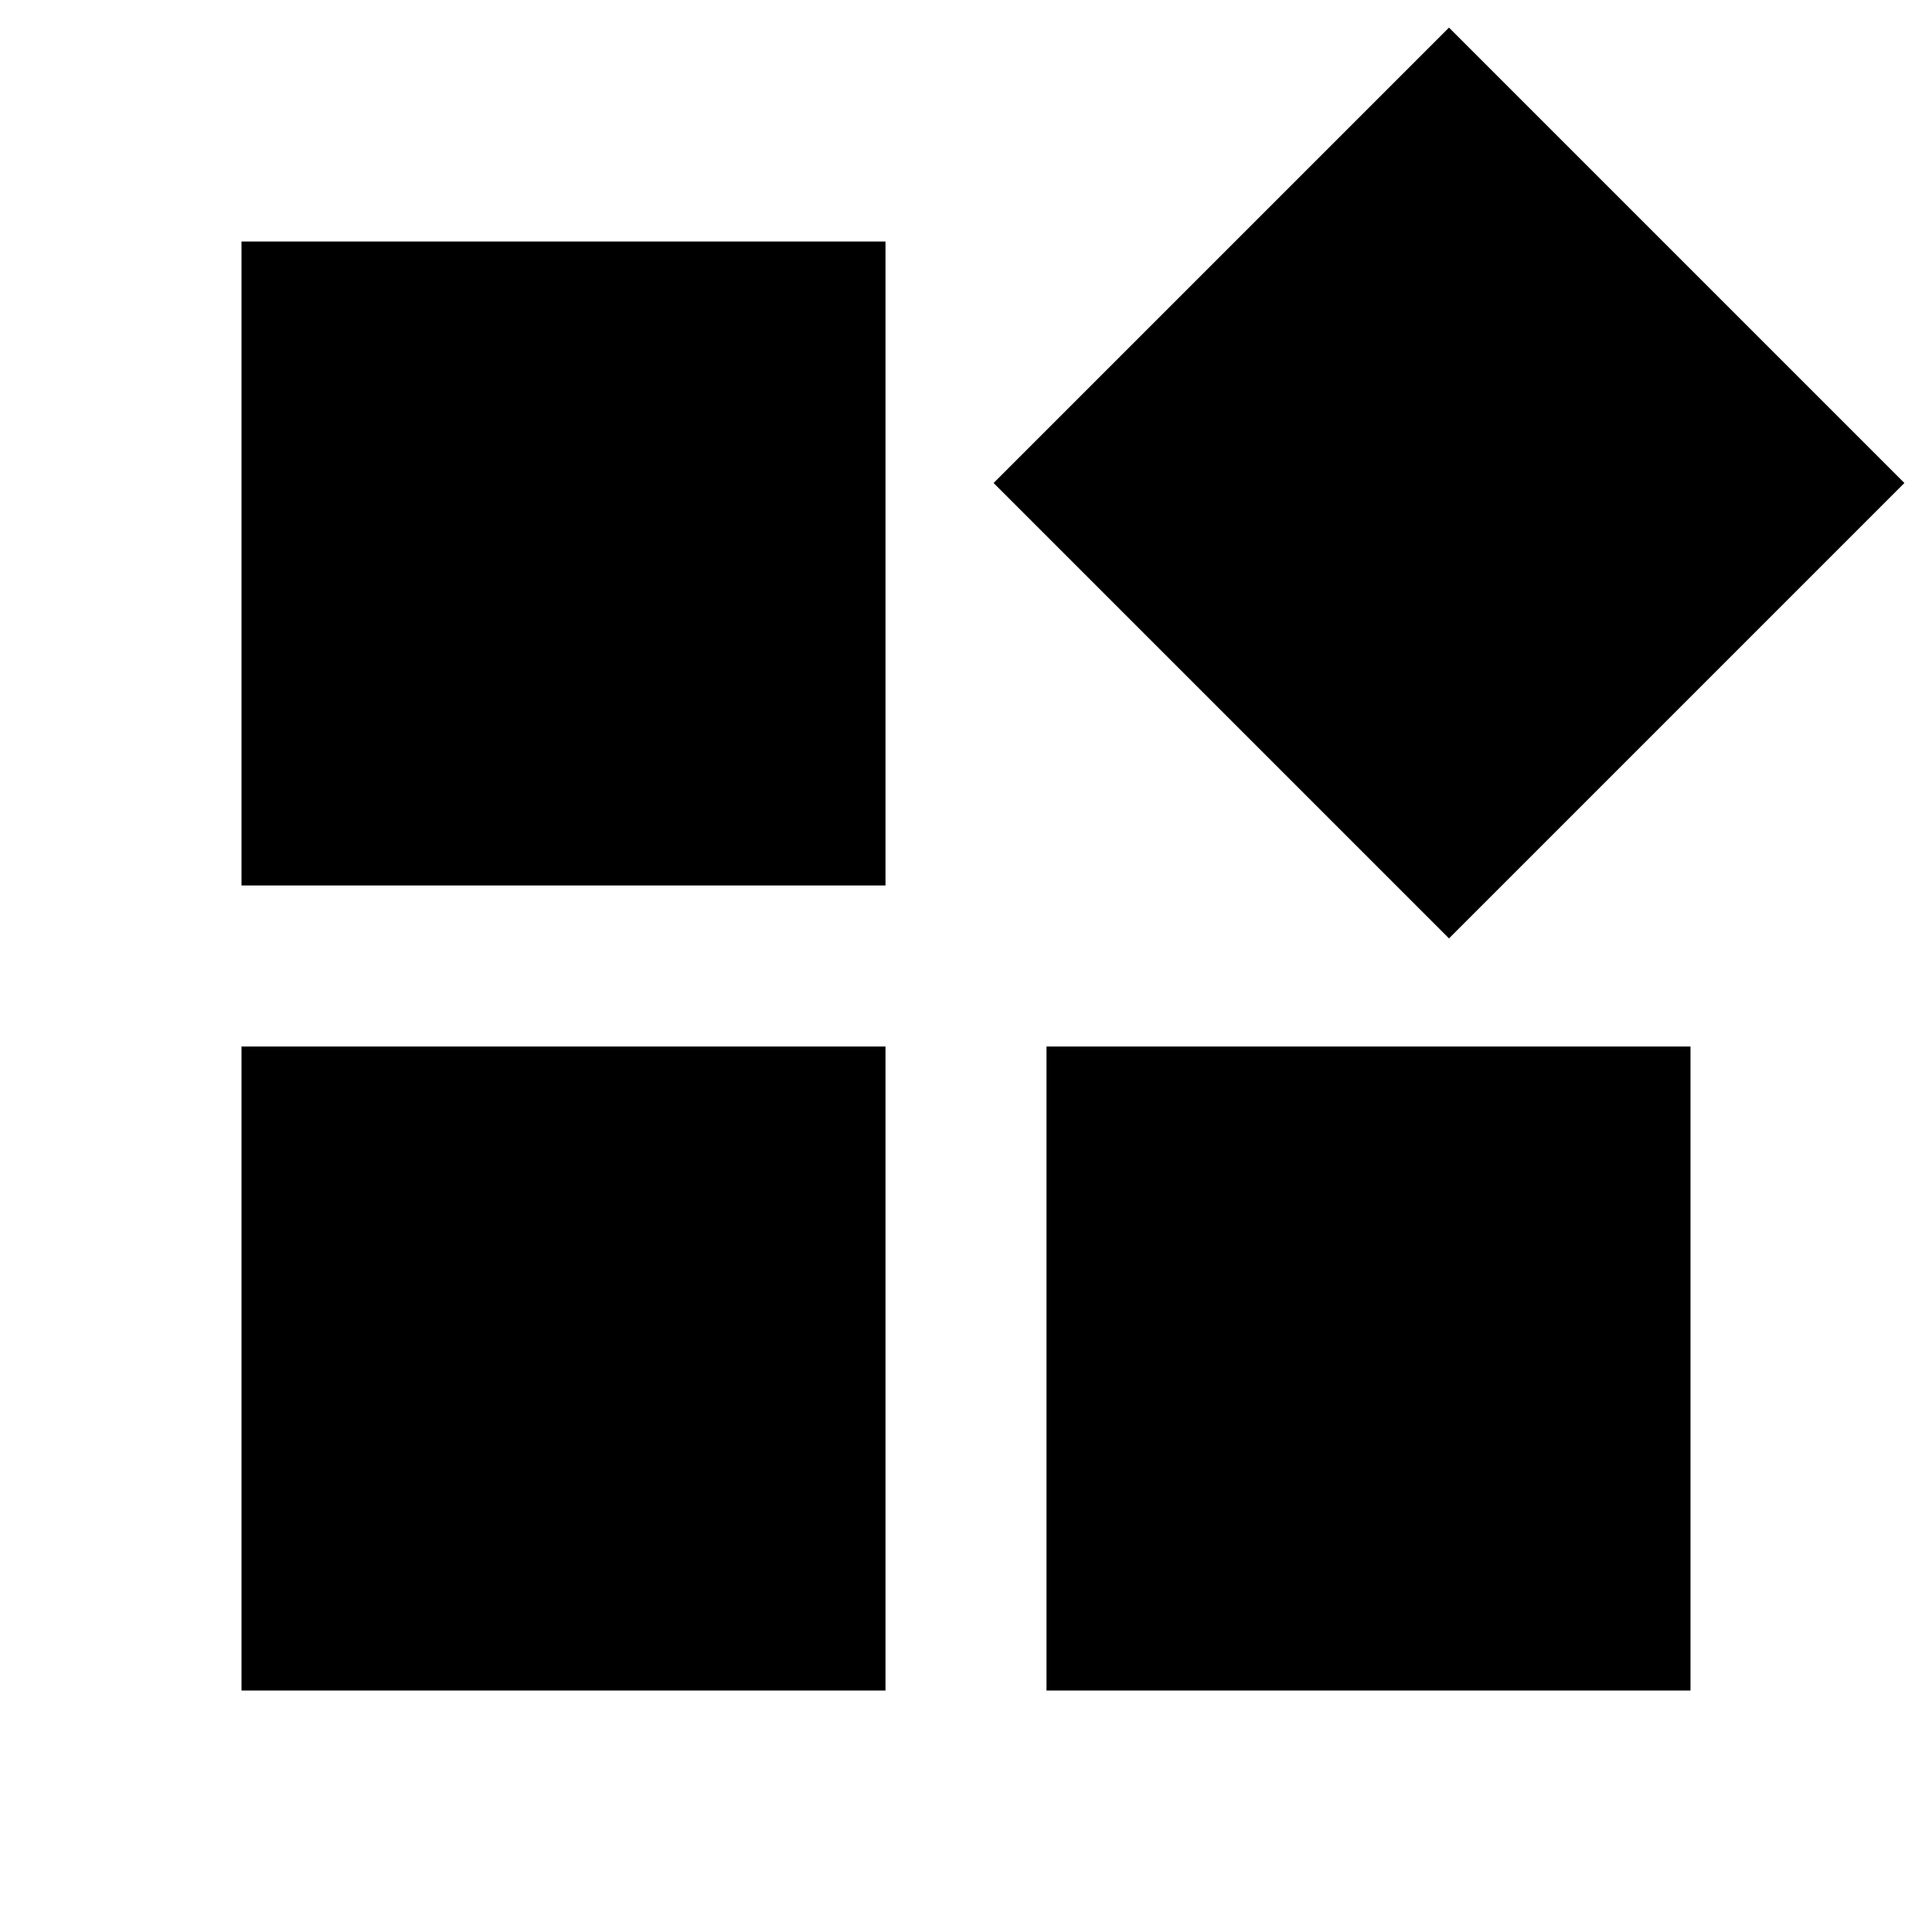
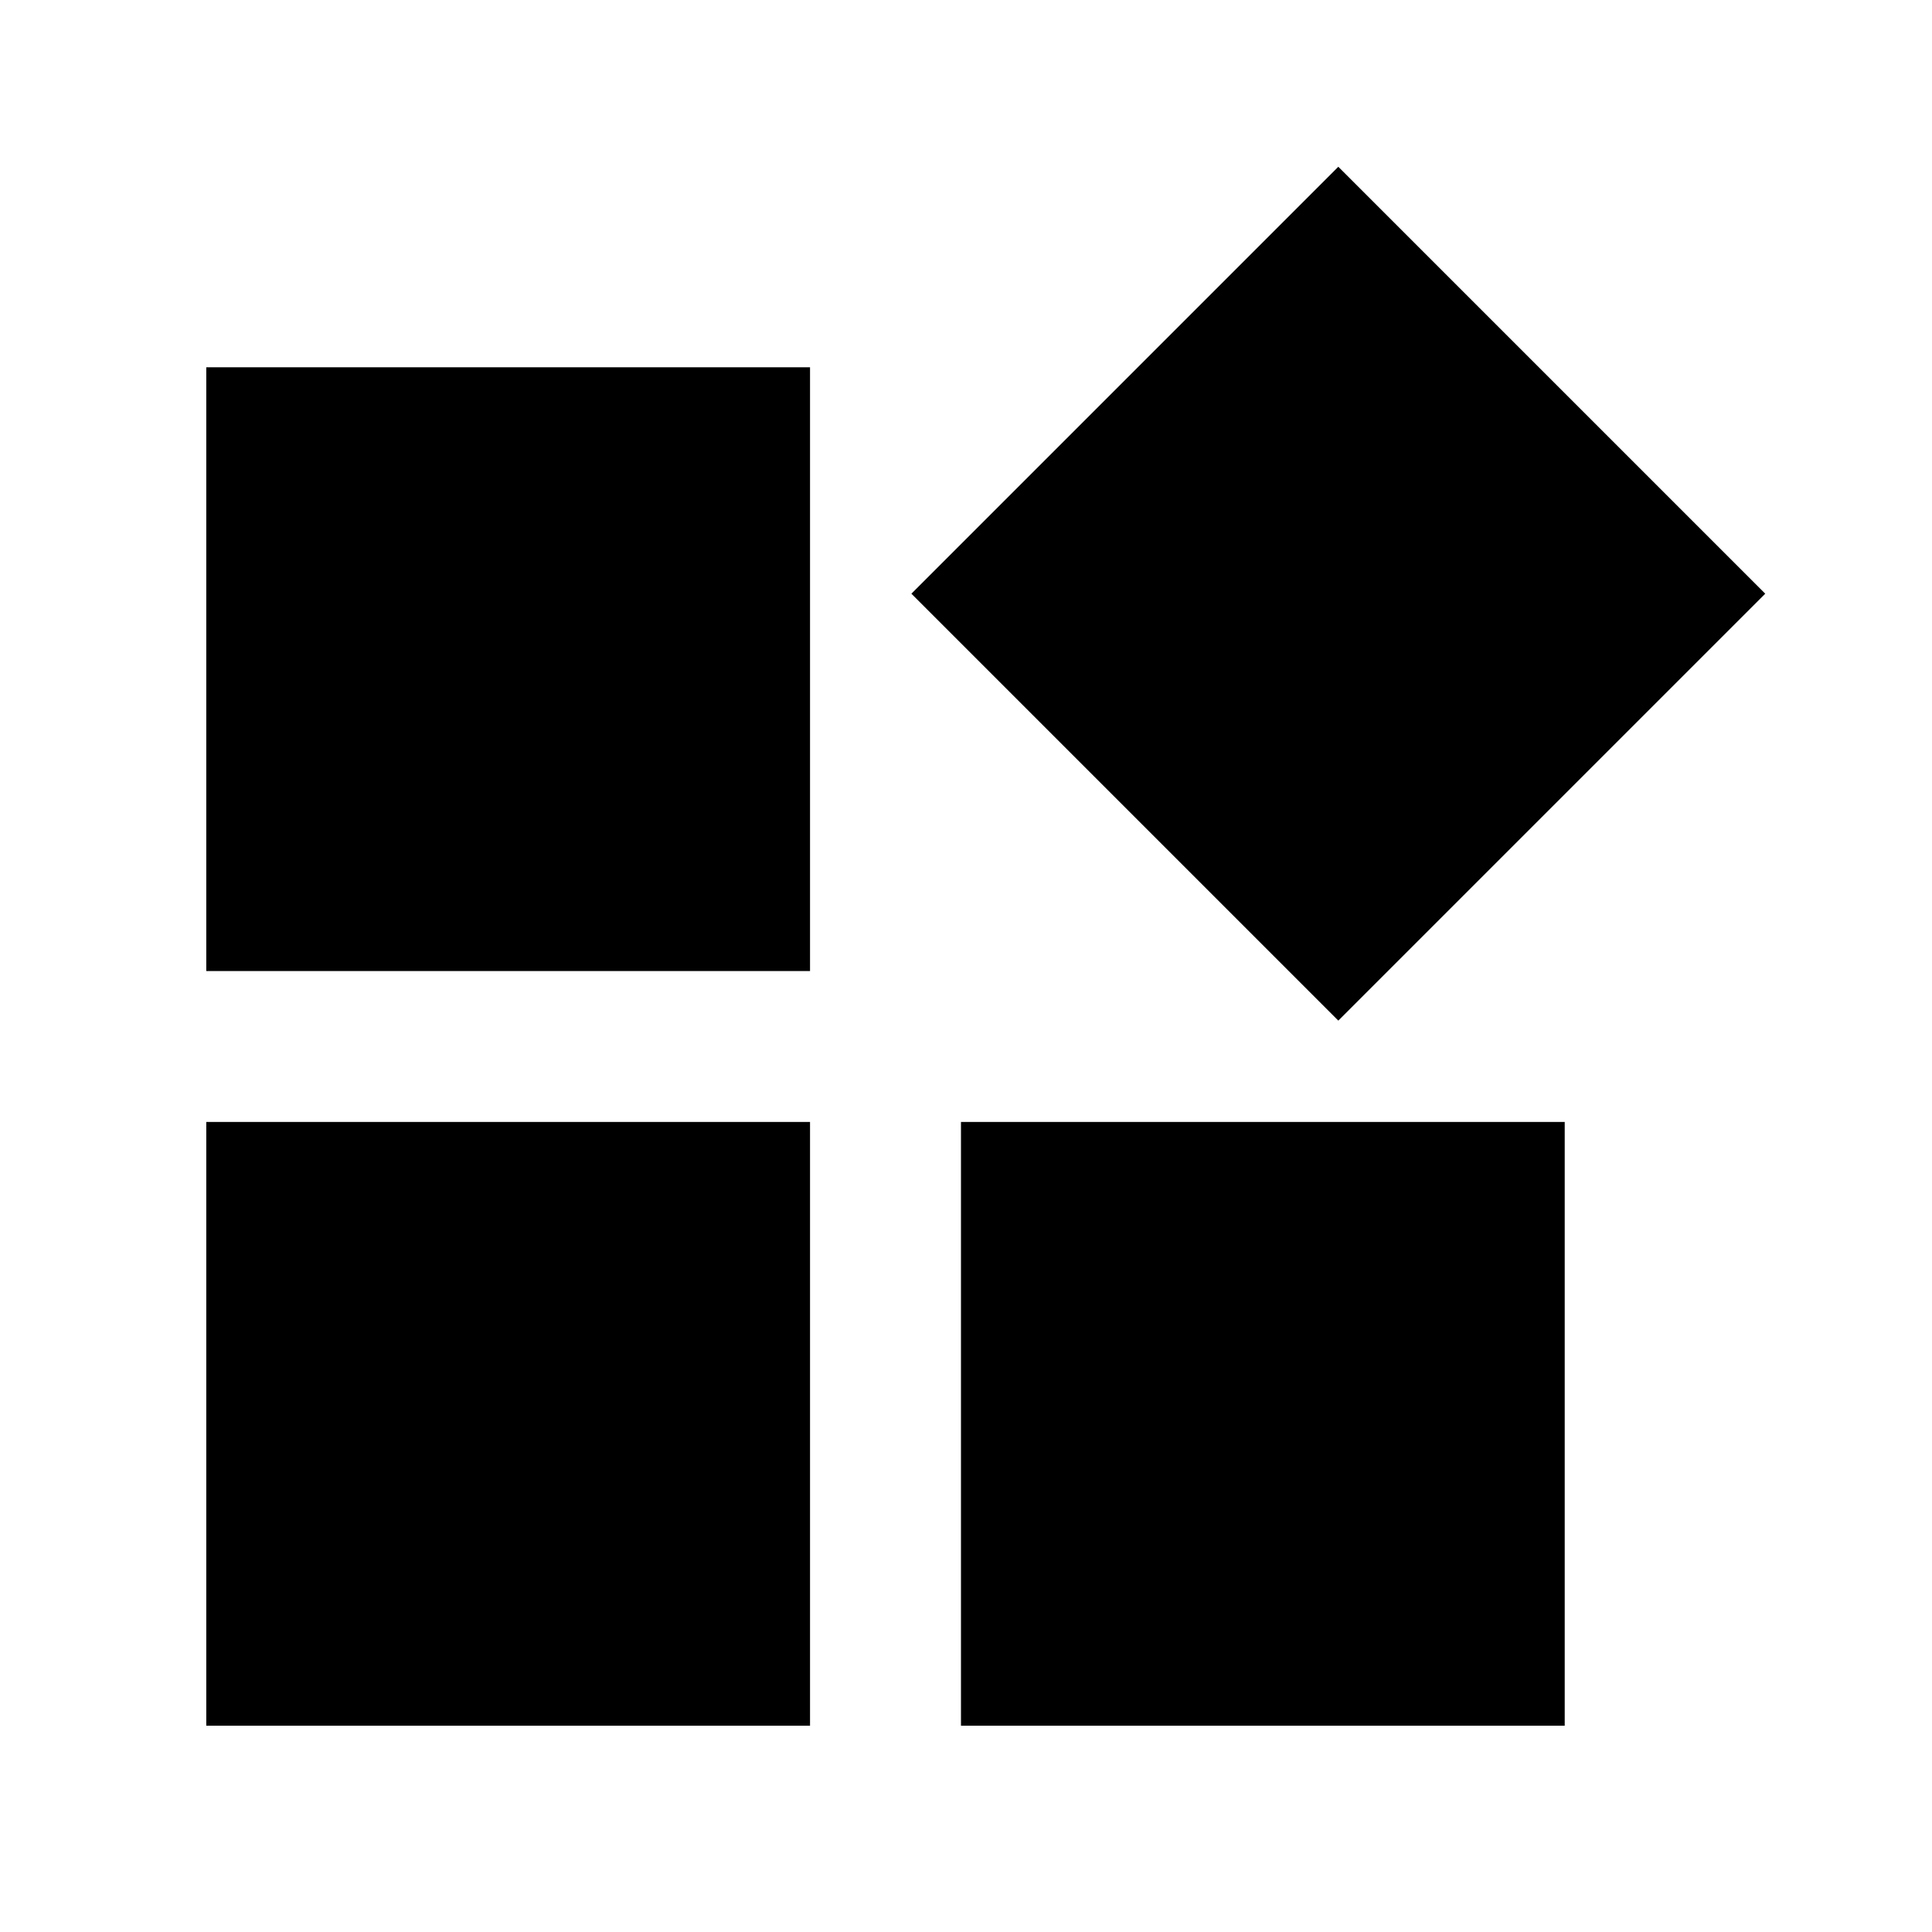
- <svg xmlns="http://www.w3.org/2000/svg" width="200px" height="200.00px" viewBox="0 0 1024 1024" version="1.1">
-   <path d="M128 128h341.333v341.333H128z m0 426.667h341.333V896H128zM768 14.635L1009.365 256 768 497.365 526.635 256zM554.667 554.667H896V896H554.667z" />
+ <svg xmlns="http://www.w3.org/2000/svg" t="1736764618132" class="icon" viewBox="0 0 1024 1024" version="1.1" p-id="5556" width="200" height="200">
+   <path d="M109.333 194.667h320v320H109.333z m0 400h320V914.667H109.333zM709.333 88.387L935.613 314.667 709.333 540.946 483.054 314.667zM509.334 594.667H829.333V914.667H509.334z" p-id="5557" />
</svg>
